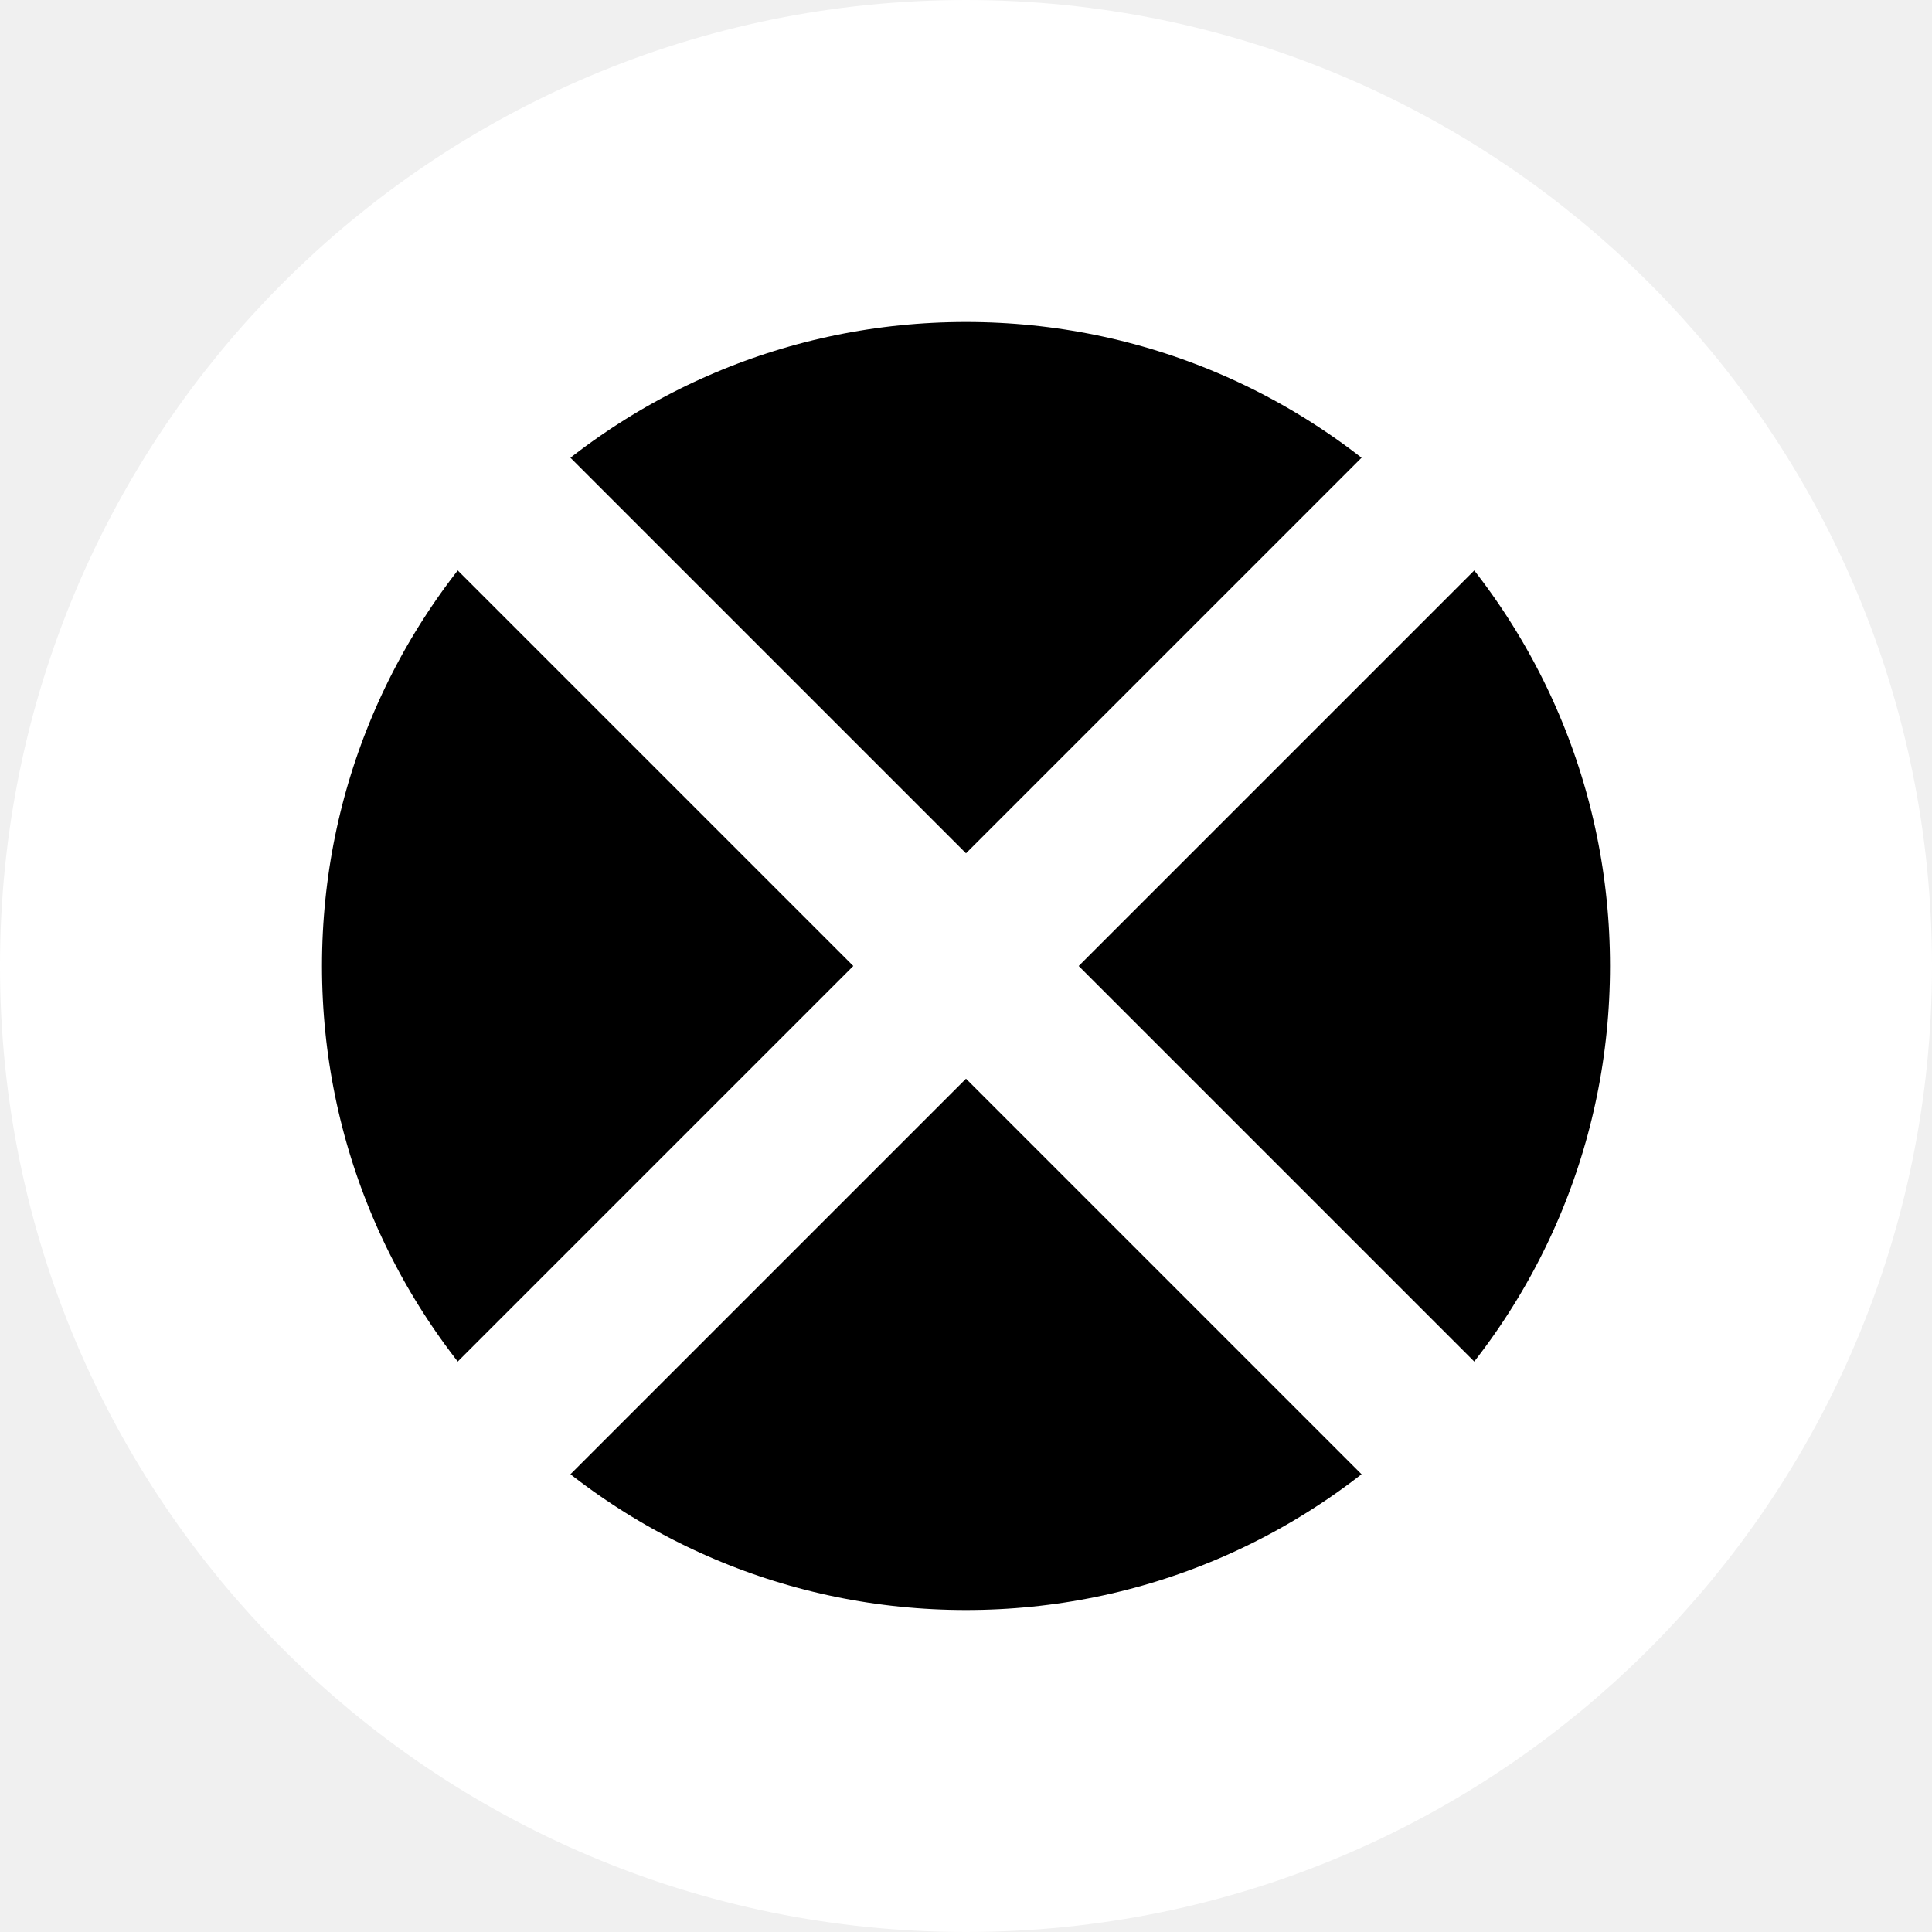
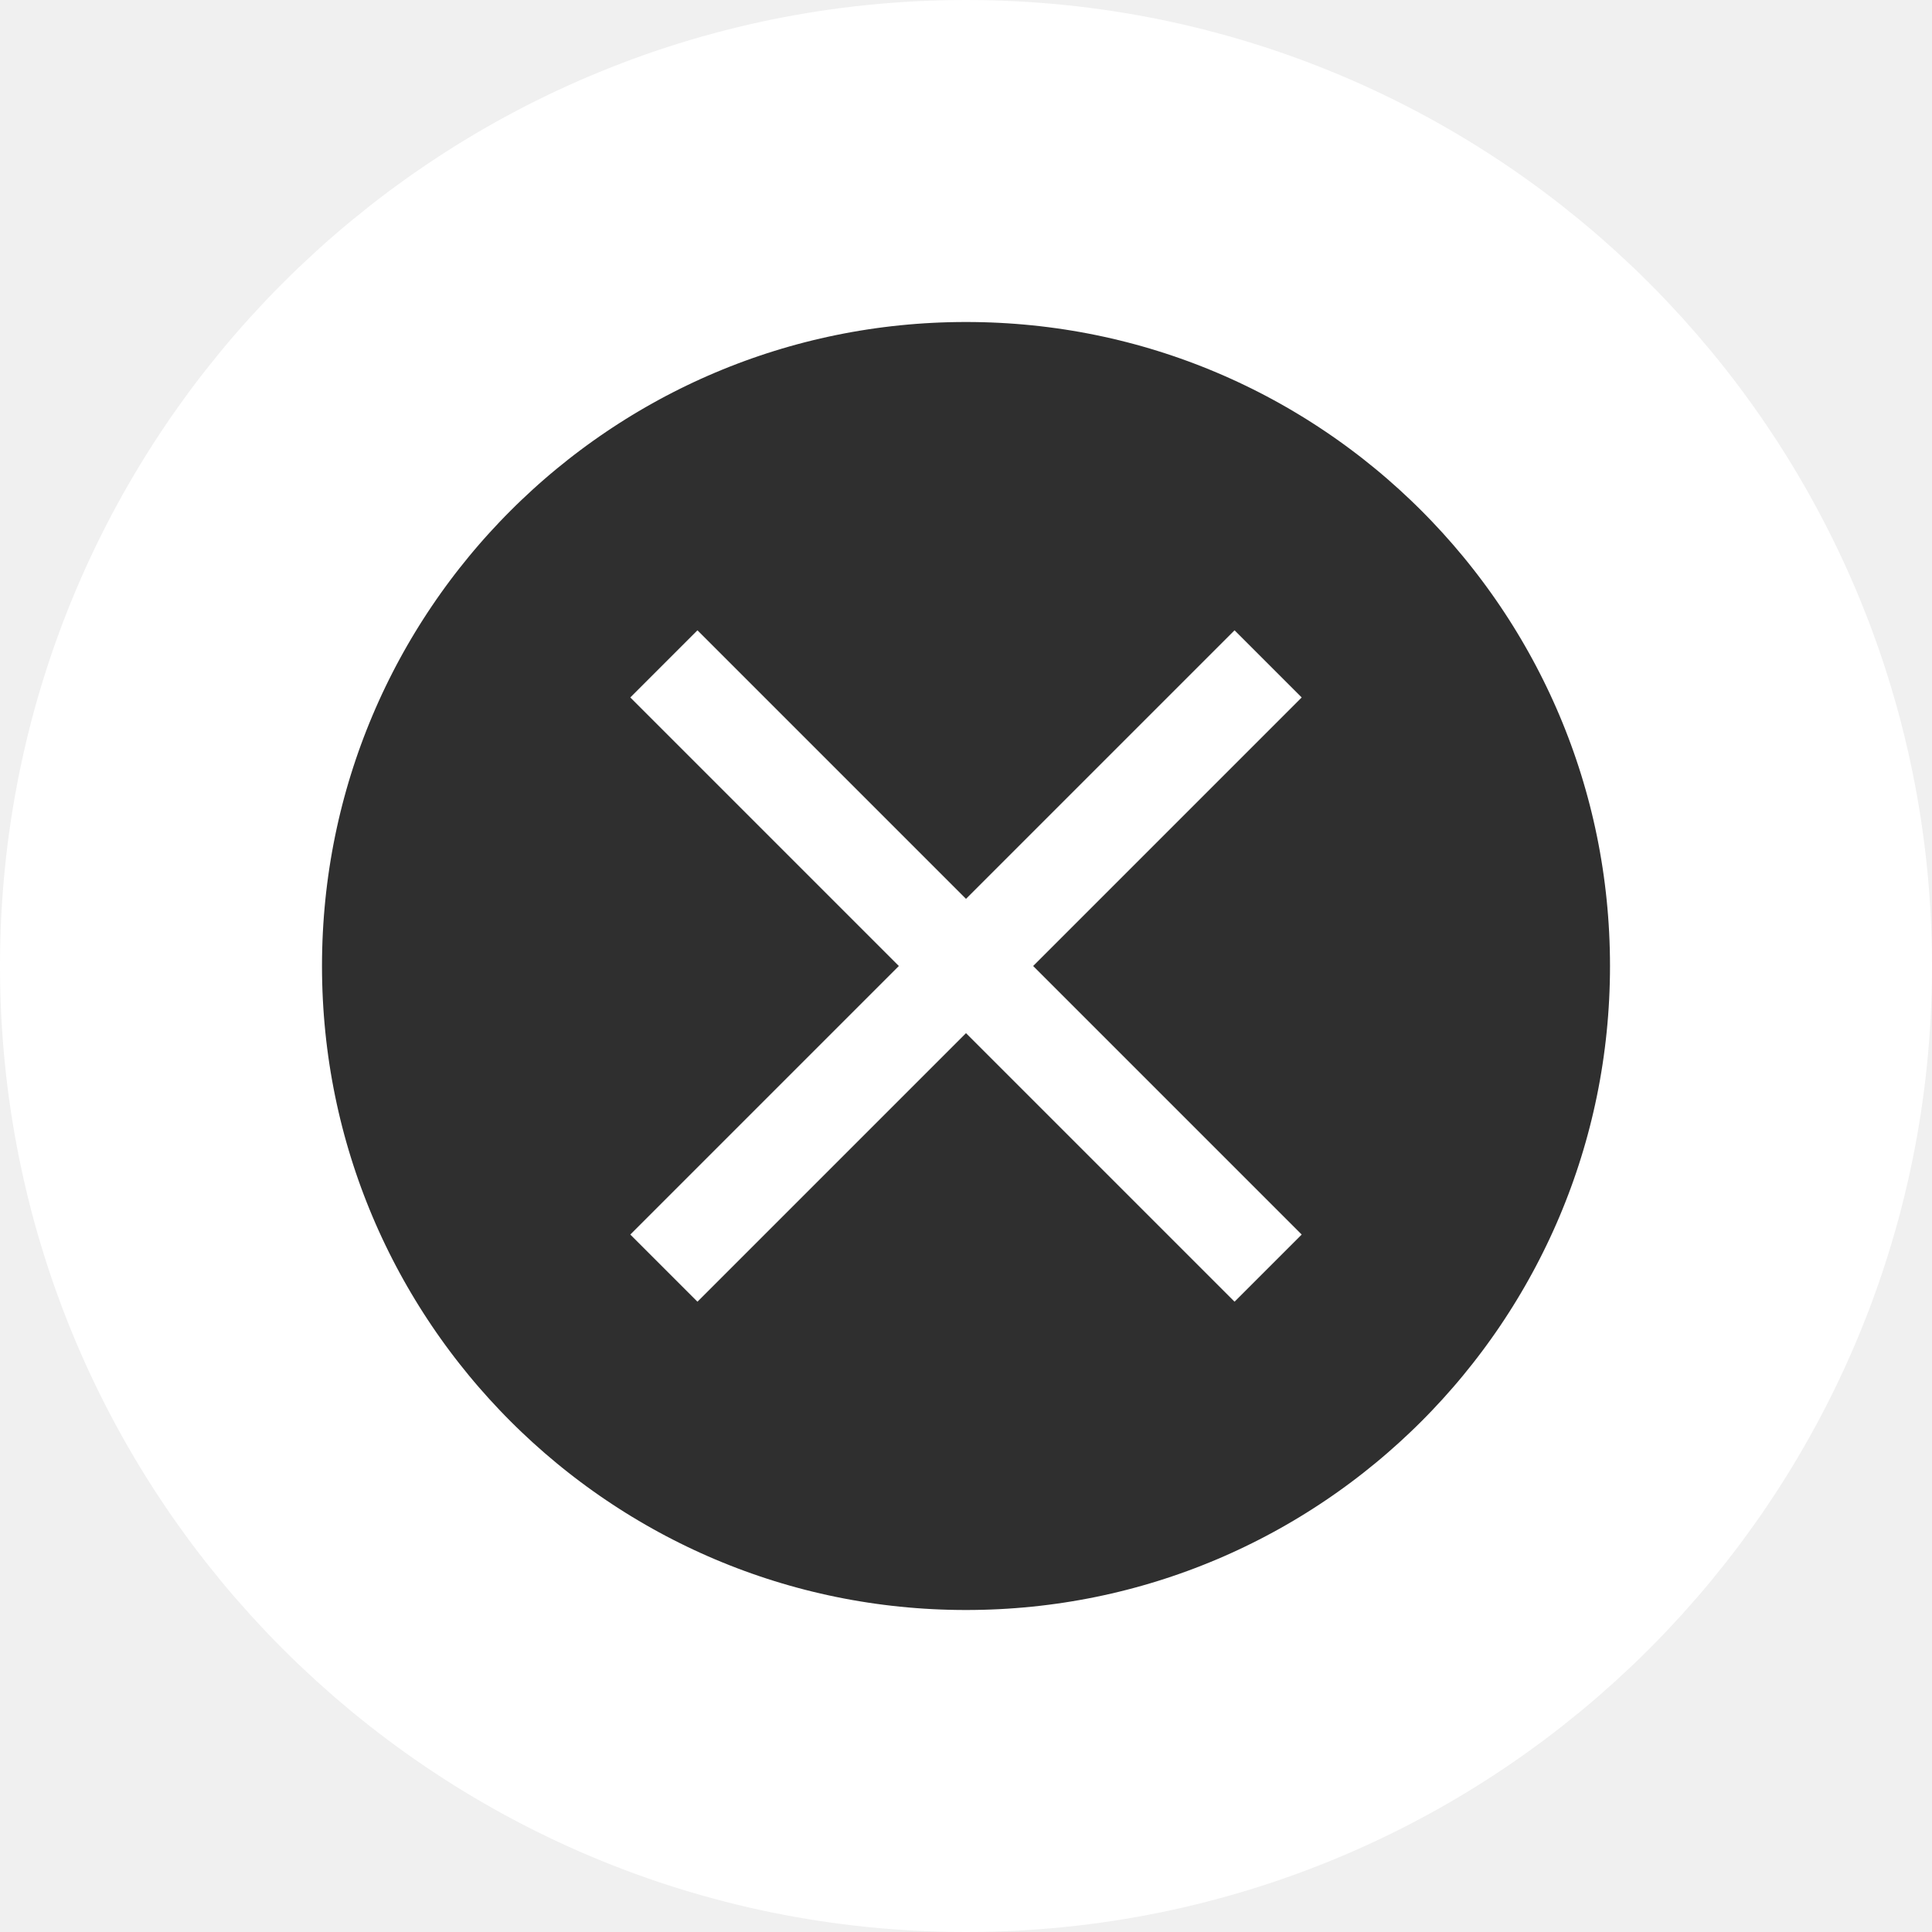
<svg xmlns="http://www.w3.org/2000/svg" width="24" height="24" viewBox="0 0 24 24" fill="none" version="1.1" id="svg11">
  <defs id="defs15" />
-   <circle cx="12" cy="12" r="10" fill="#2F5F00" stroke="white" stroke-width="4" id="circle9" style="fill:#000000;fill-opacity:1" />
-   <path d="m 6.4,19 -1.4,-1.4 L 10.6,12 5,6.4 6.4,5 12,10.6 17.6,5 19,6.4 13.4,12 19,17.6 17.6,19 12,13.4 Z" id="path909" style="fill:#ffffff;stroke-width:0.025;fill-opacity:1" />
+   <circle cx="12" cy="12" r="10" fill="#2F5F00" stroke="white" stroke-width="4" id="circle9" style="fill:#2f2f2f;fill-opacity:1" />
+   <path d="M 8.664,16.17 7.83,15.336 11.166,12 7.83,8.664 8.664,7.83 12,11.166 15.336,7.83 16.17,8.664 12.834,12 16.17,15.336 15.336,16.17 12,12.834 Z" id="path909" style="fill:#ffffff;fill-opacity:1;stroke-width:0.015" />
</svg>
